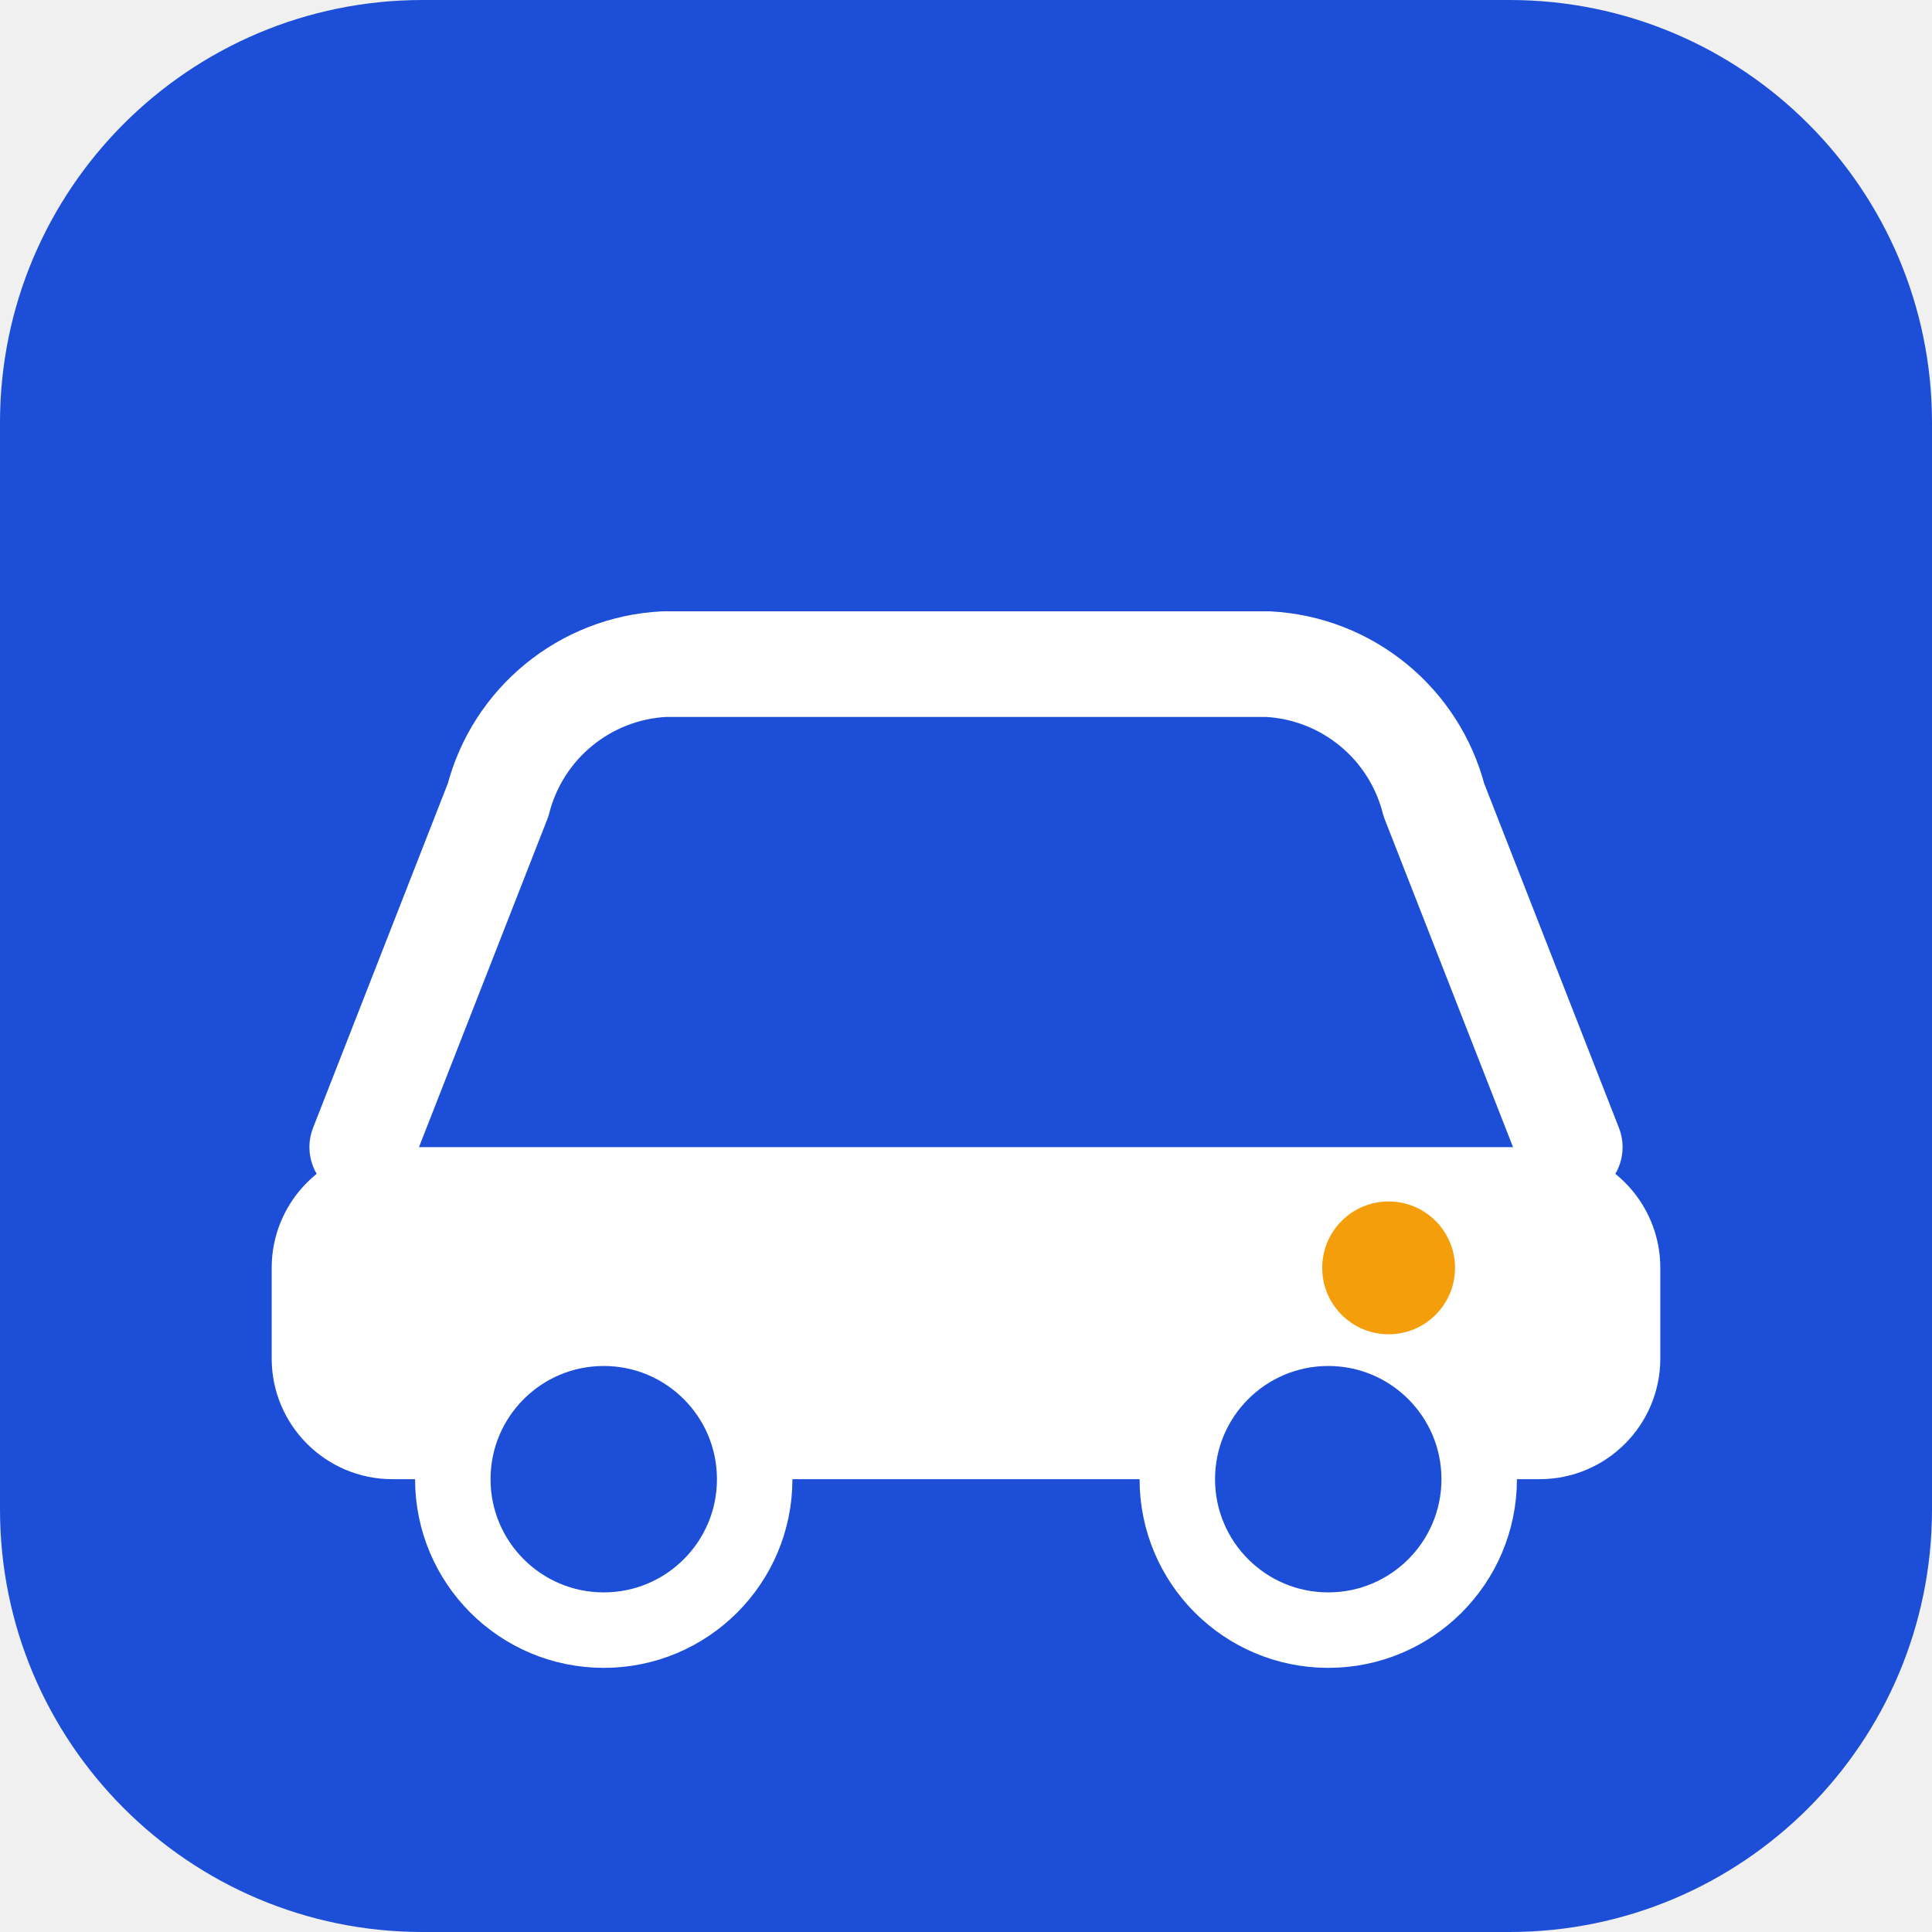
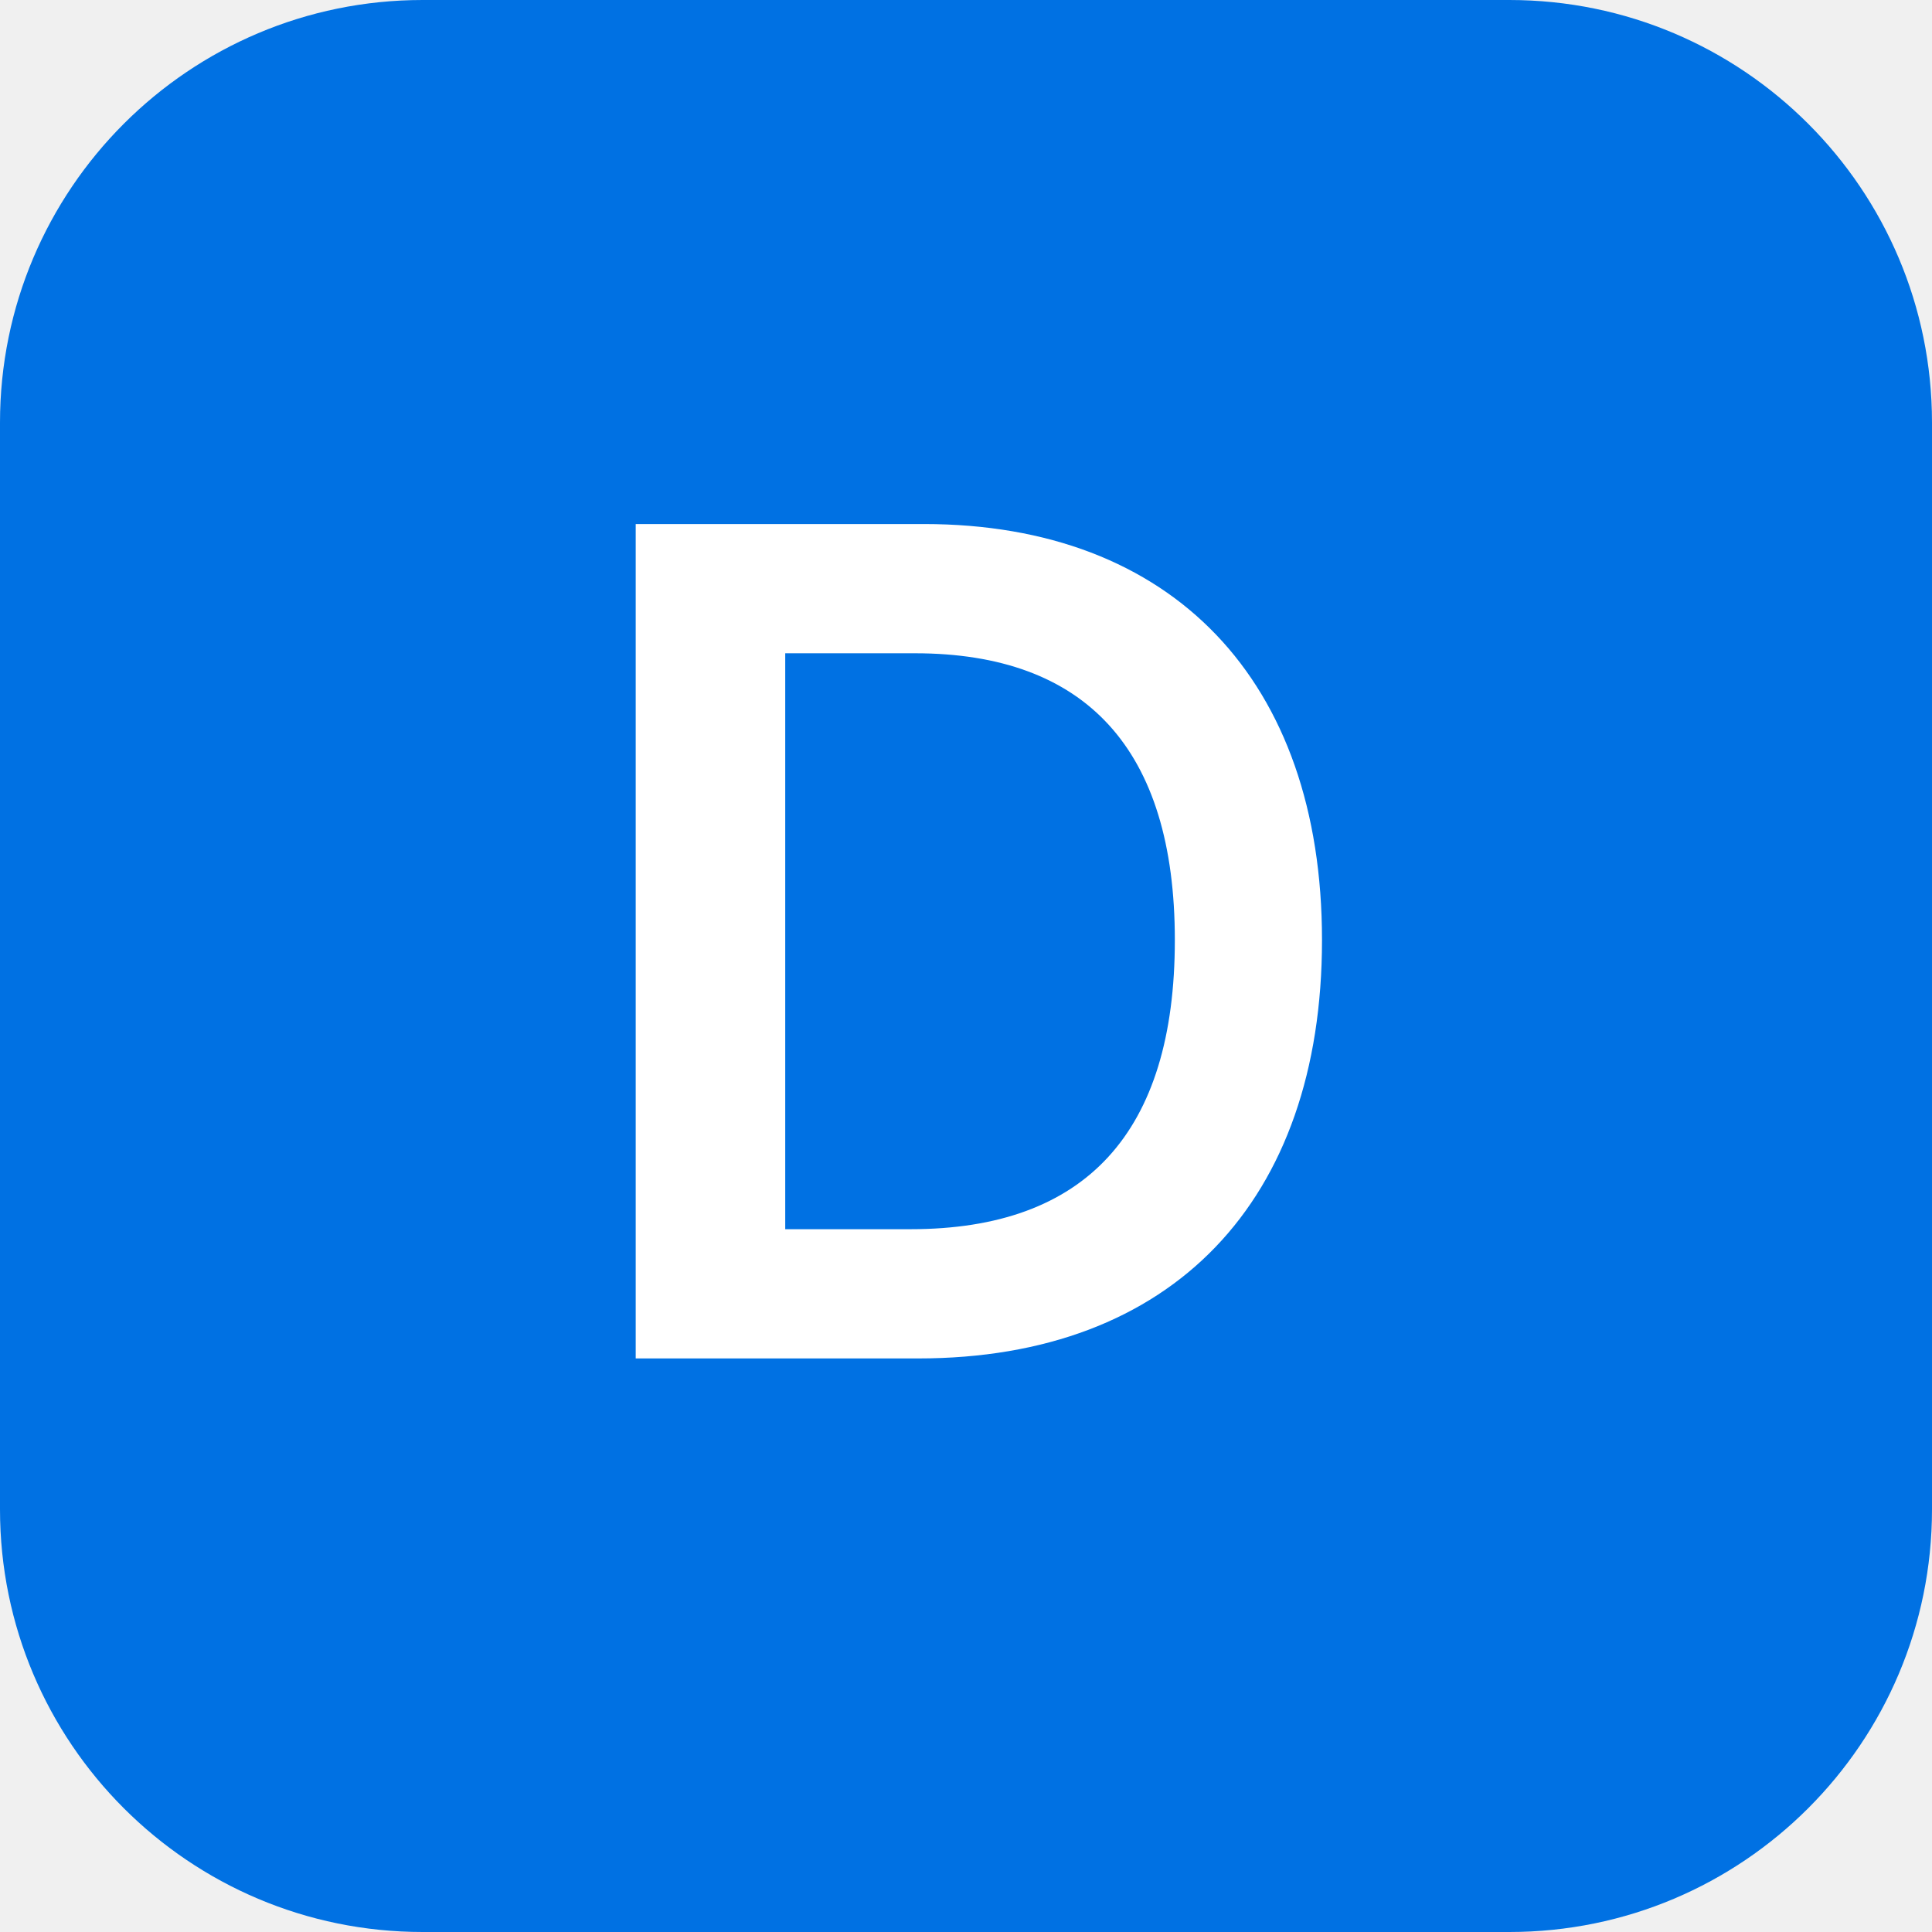
<svg xmlns="http://www.w3.org/2000/svg" viewBox="0 0 64 64">
-   <rect width="64" height="64" rx="14" fill="#1d4ed8" />
-   <path d="M12 38l4.5-11.5A6 6 0 0 1 22 22h20a6 6 0 0 1 5.5 4.5L52 38" stroke="#fff" stroke-width="3.5" fill="none" stroke-linecap="round" stroke-linejoin="round" />
-   <rect x="9" y="38" width="46" height="11" rx="4" fill="#fff" />
-   <circle cx="20" cy="49" r="5" fill="#1d4ed8" stroke="#fff" stroke-width="2.5" />
-   <circle cx="44" cy="49" r="5" fill="#1d4ed8" stroke="#fff" stroke-width="2.5" />
-   <rect x="22" y="27" width="8" height="7" rx="1.5" fill="#1d4ed8" />
-   <rect x="34" y="27" width="8" height="7" rx="1.5" fill="#1d4ed8" />
-   <circle cx="46" cy="42" r="2.2" fill="#f59e0b" />
+   <rect width="64" height="64" rx="14" fill="#0071e3" />
+   <text x="32" y="45" text-anchor="middle" font-family="-apple-system, 'SF Pro Display', 'Segoe UI', sans-serif" font-size="38" font-weight="600" fill="#fff">D</text>
</svg>
